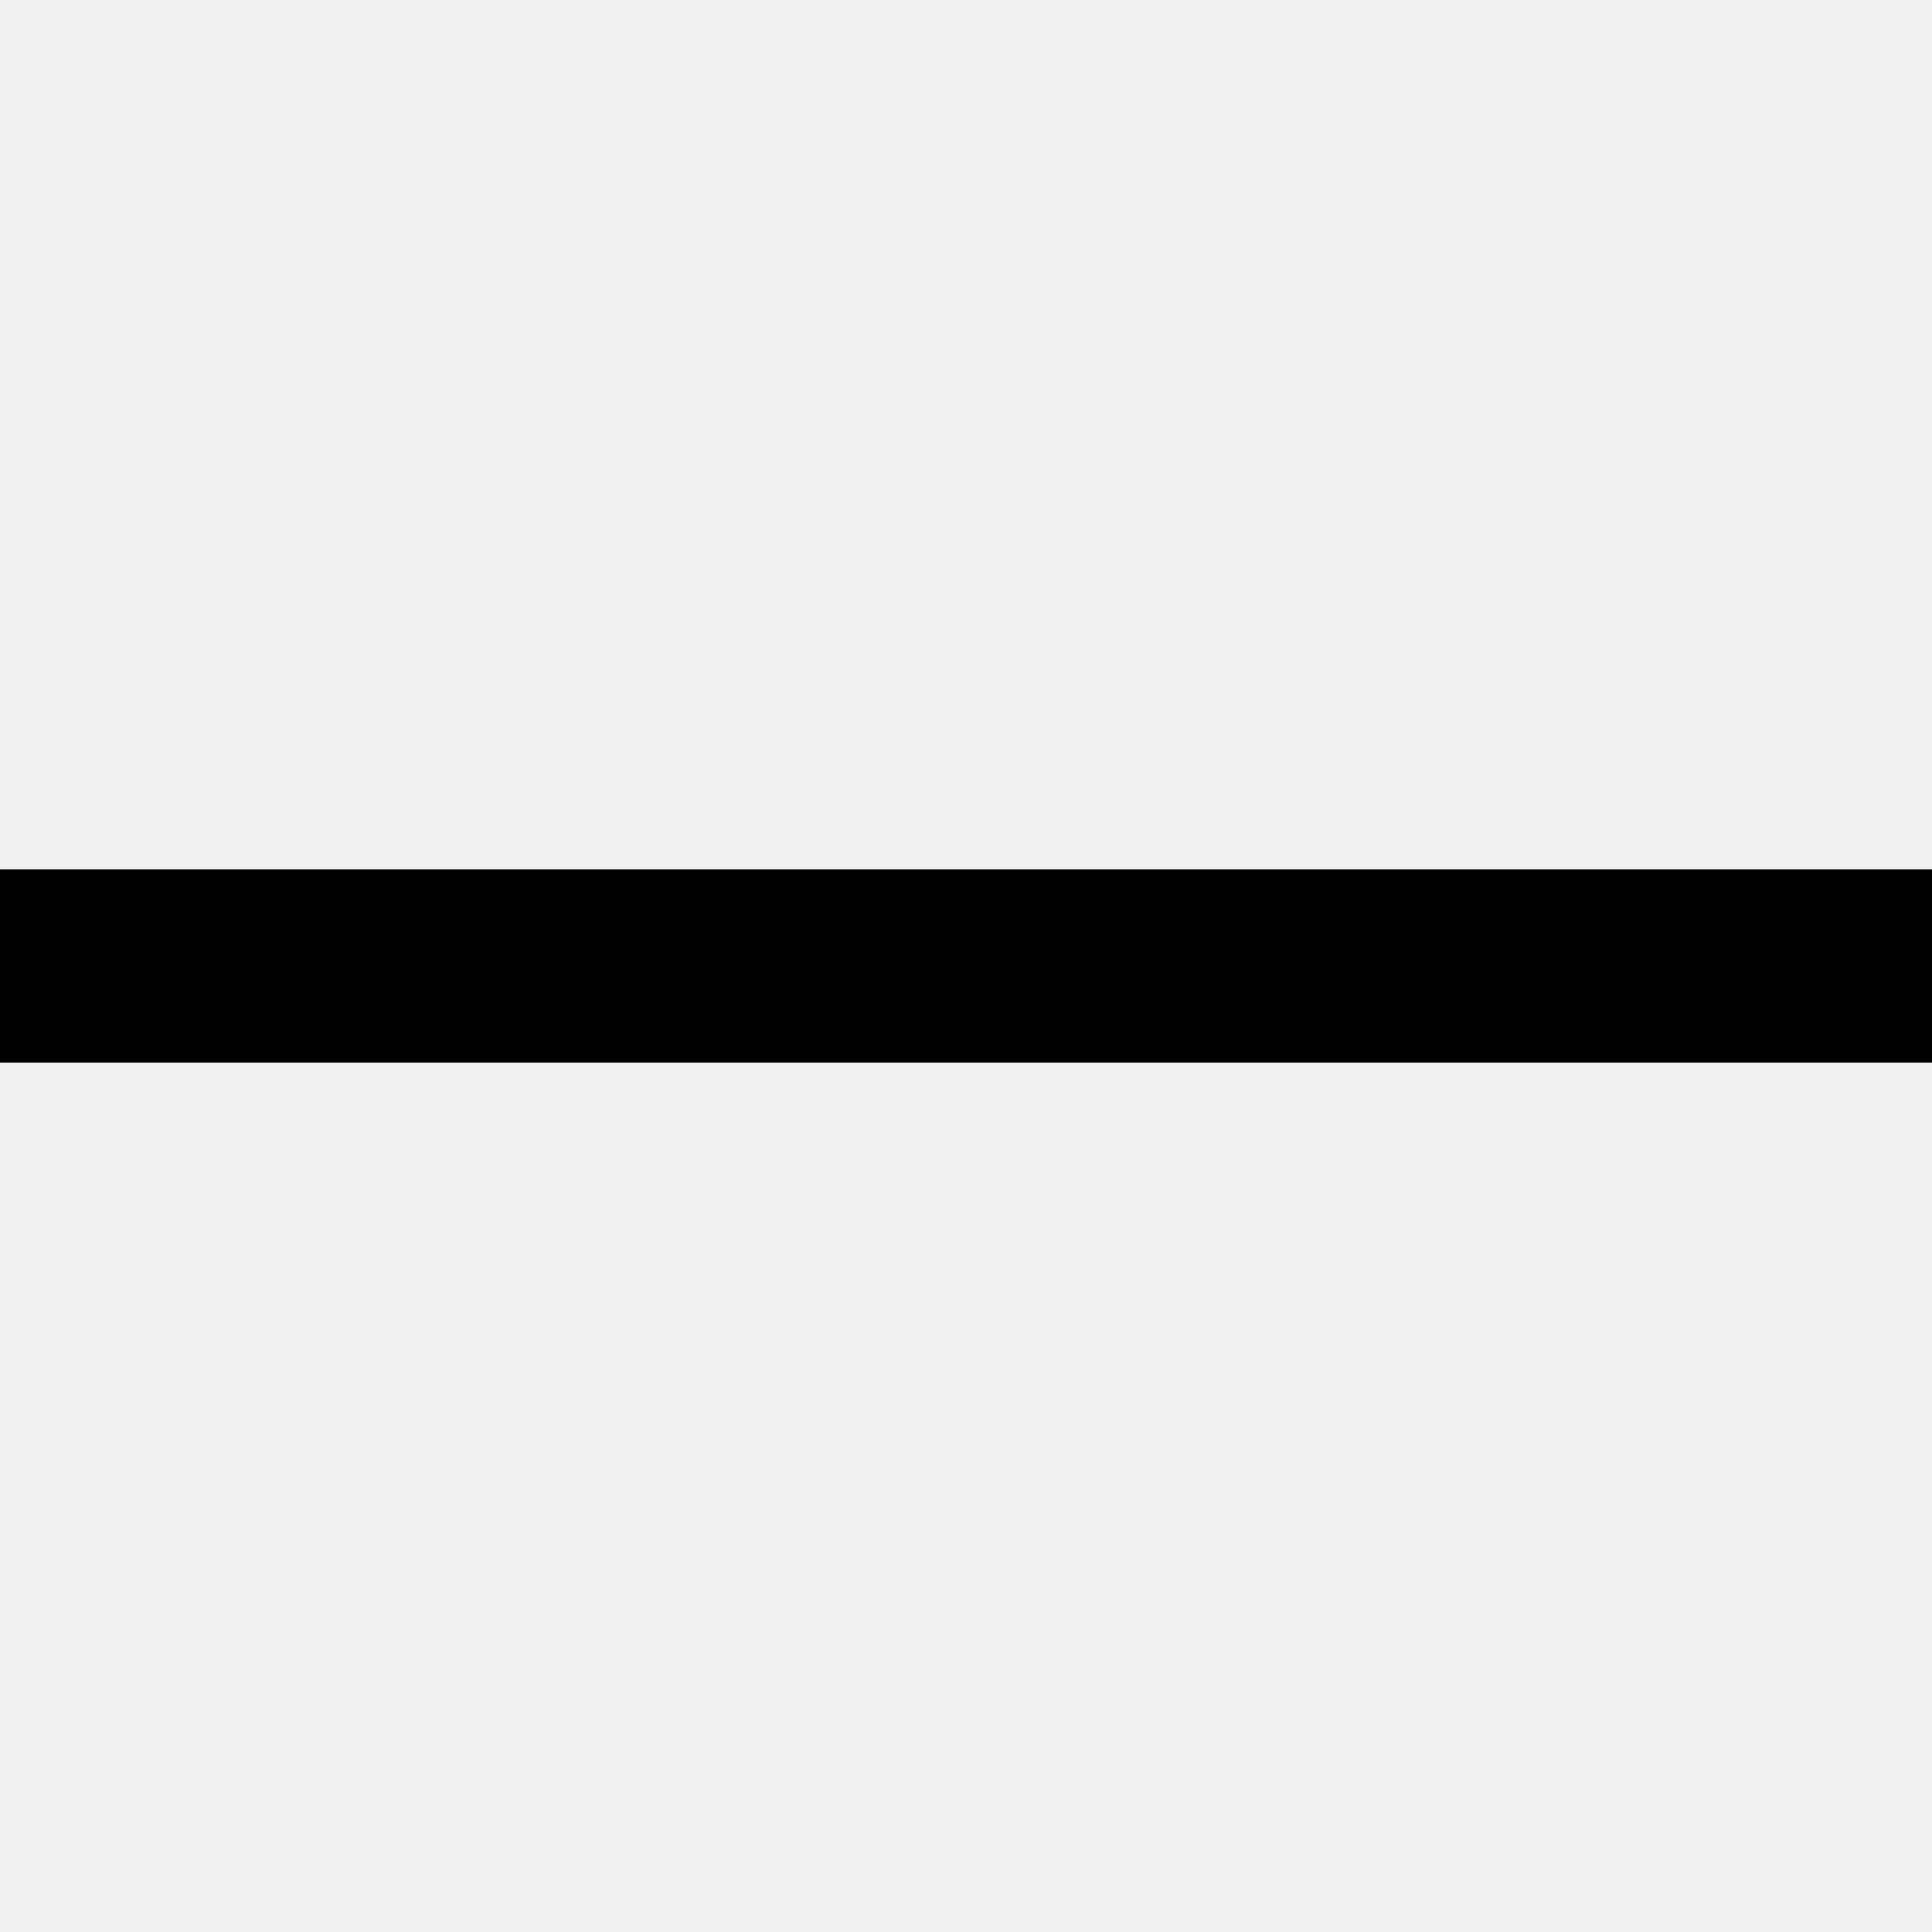
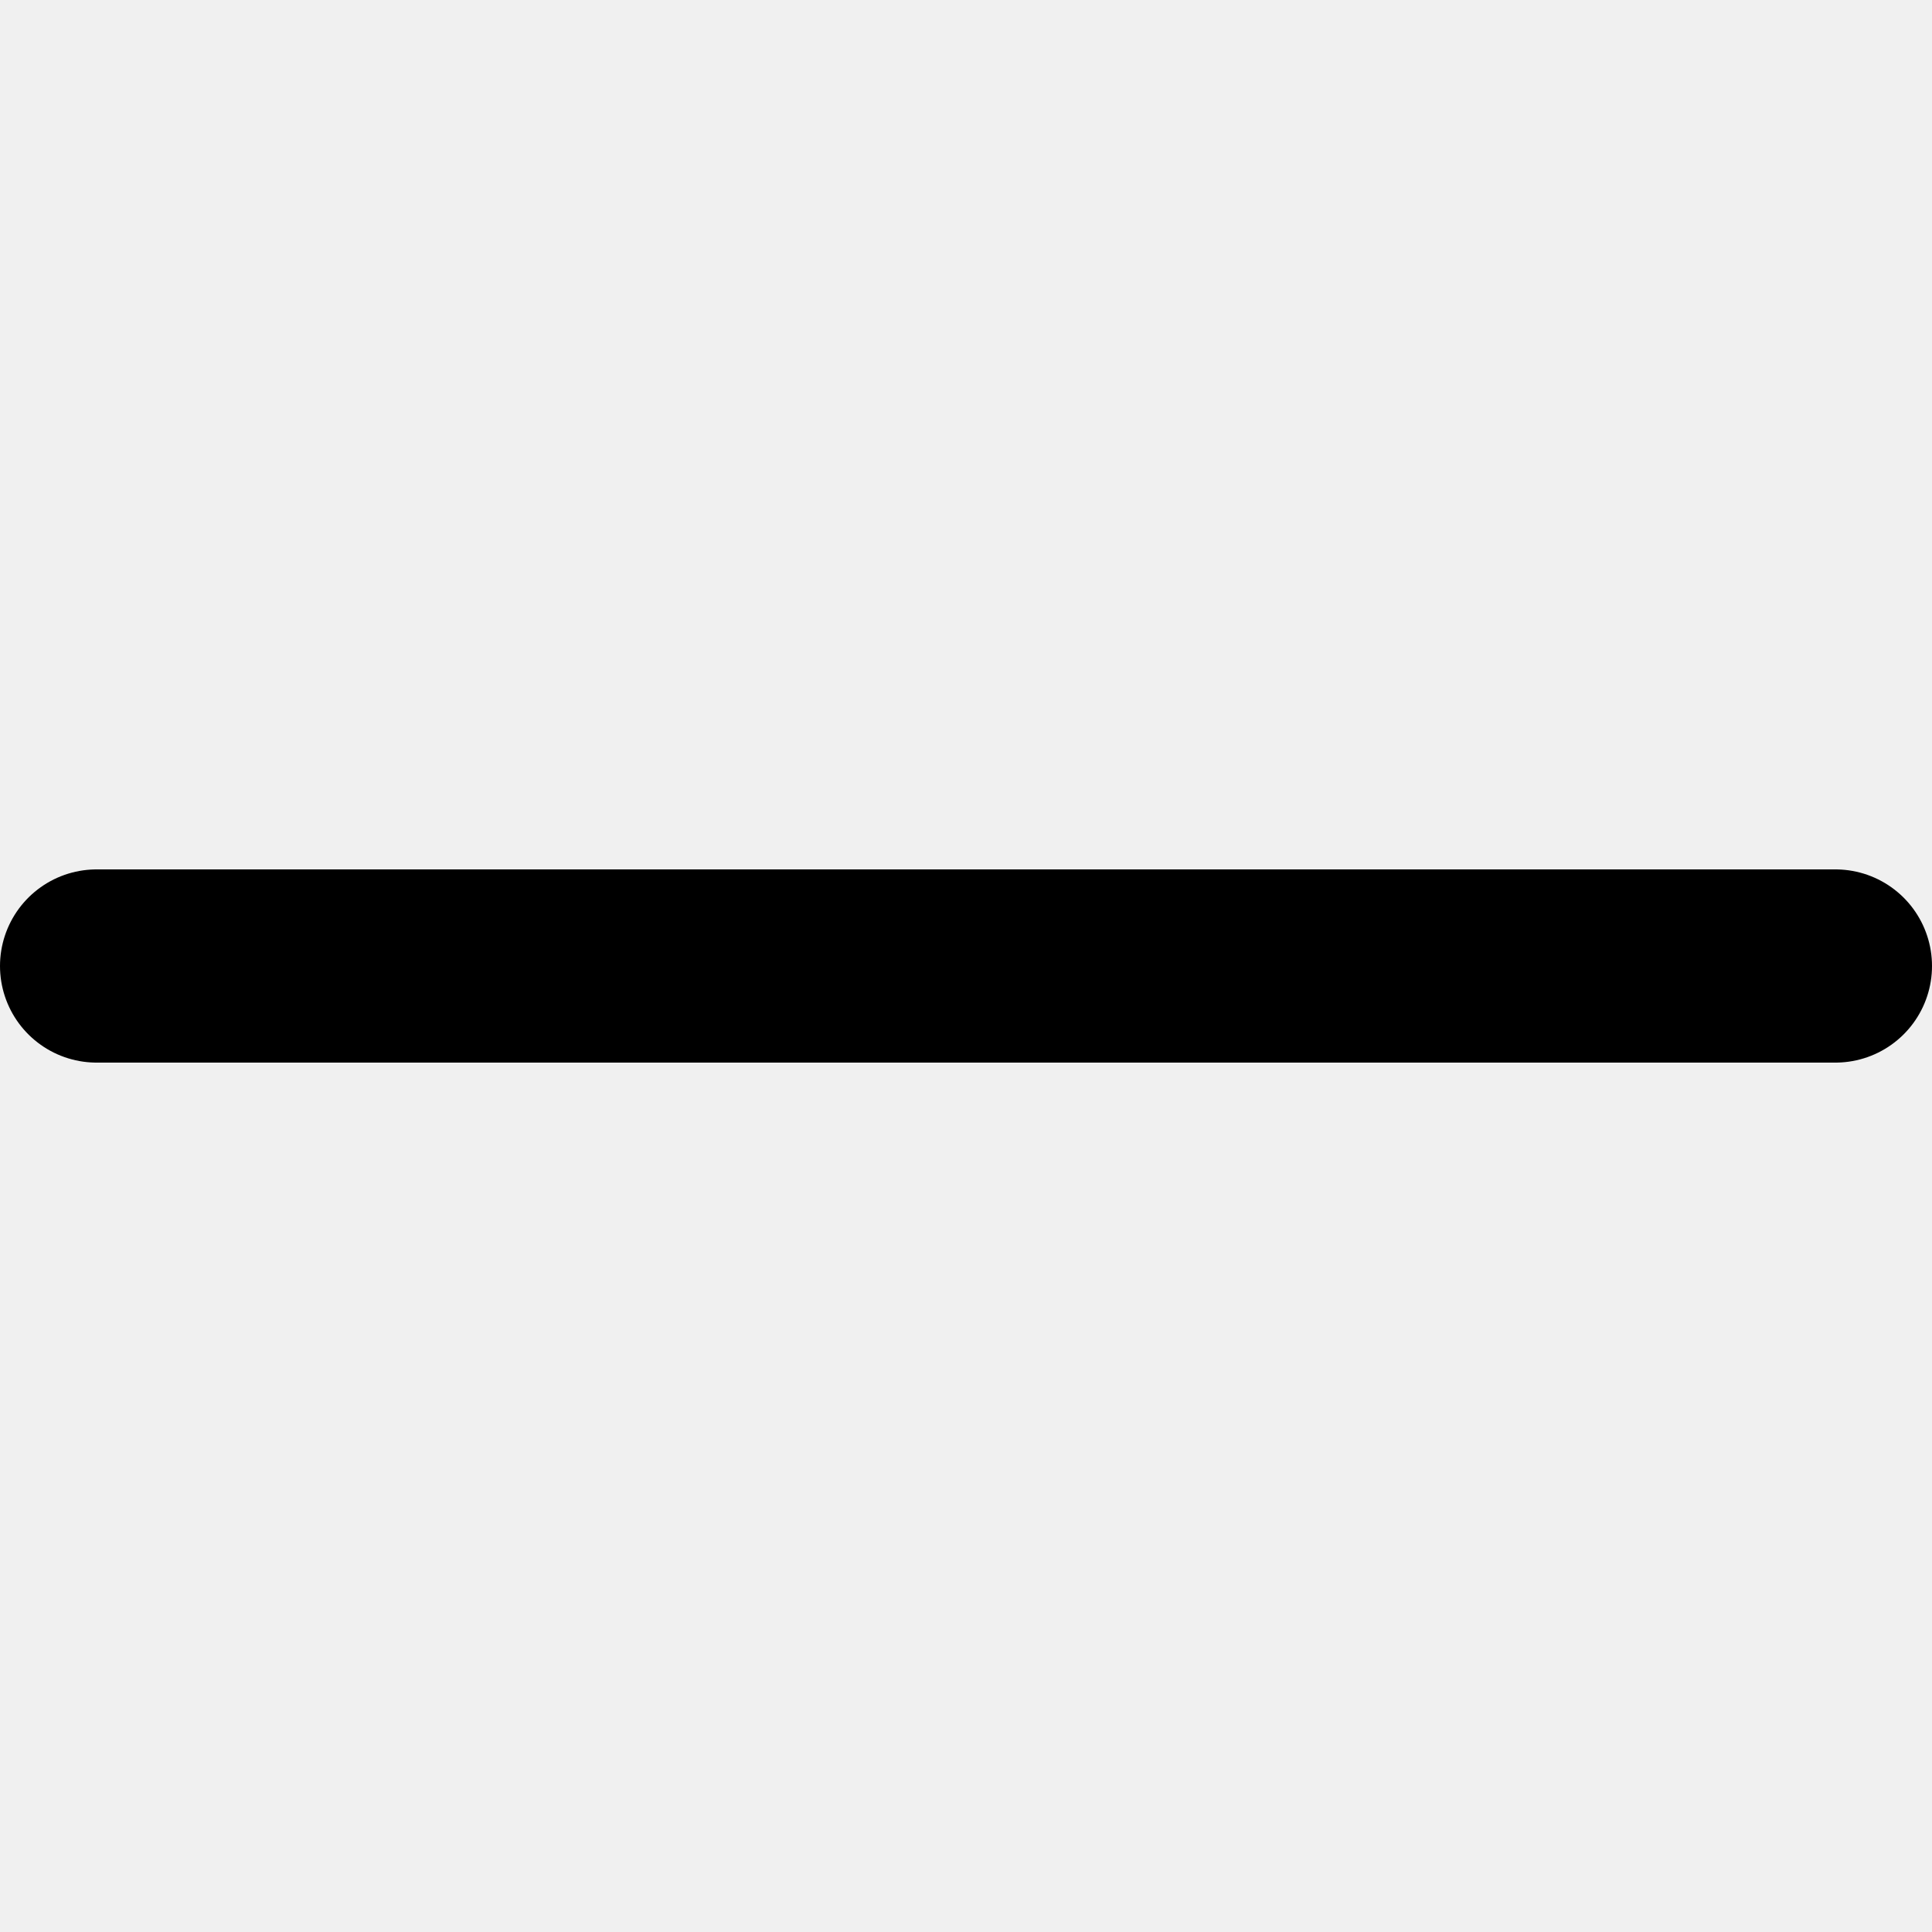
- <svg xmlns="http://www.w3.org/2000/svg" version="1.1" id="Layer_1" x="0px" y="0px" viewBox="0 0 20 20" style="enable-background:new 0 0 20 20;" xml:space="preserve">
-   <style type="text/css">
- 	.st0{fill:#FFFFFF;stroke:#000000;stroke-miterlimit:10;}
- </style>
-   <rect x="0.5" y="9.5" class="st0" width="19" height="1" />
+ <svg xmlns="http://www.w3.org/2000/svg" id="Layer_1" data-name="Layer 1" version="1.1" viewBox="0 0 20 20">
+   <defs>
+     <style>
+       .cls-1 {
+         fill: #fff;
+         stroke: #000;
+         stroke-linecap: round;
+         stroke-linejoin: round;
+         stroke-width: 2px;
+       }
+     </style>
+   </defs>
+   <line class="cls-1" x1="1" y1="10" x2="19" y2="10" />
</svg>
